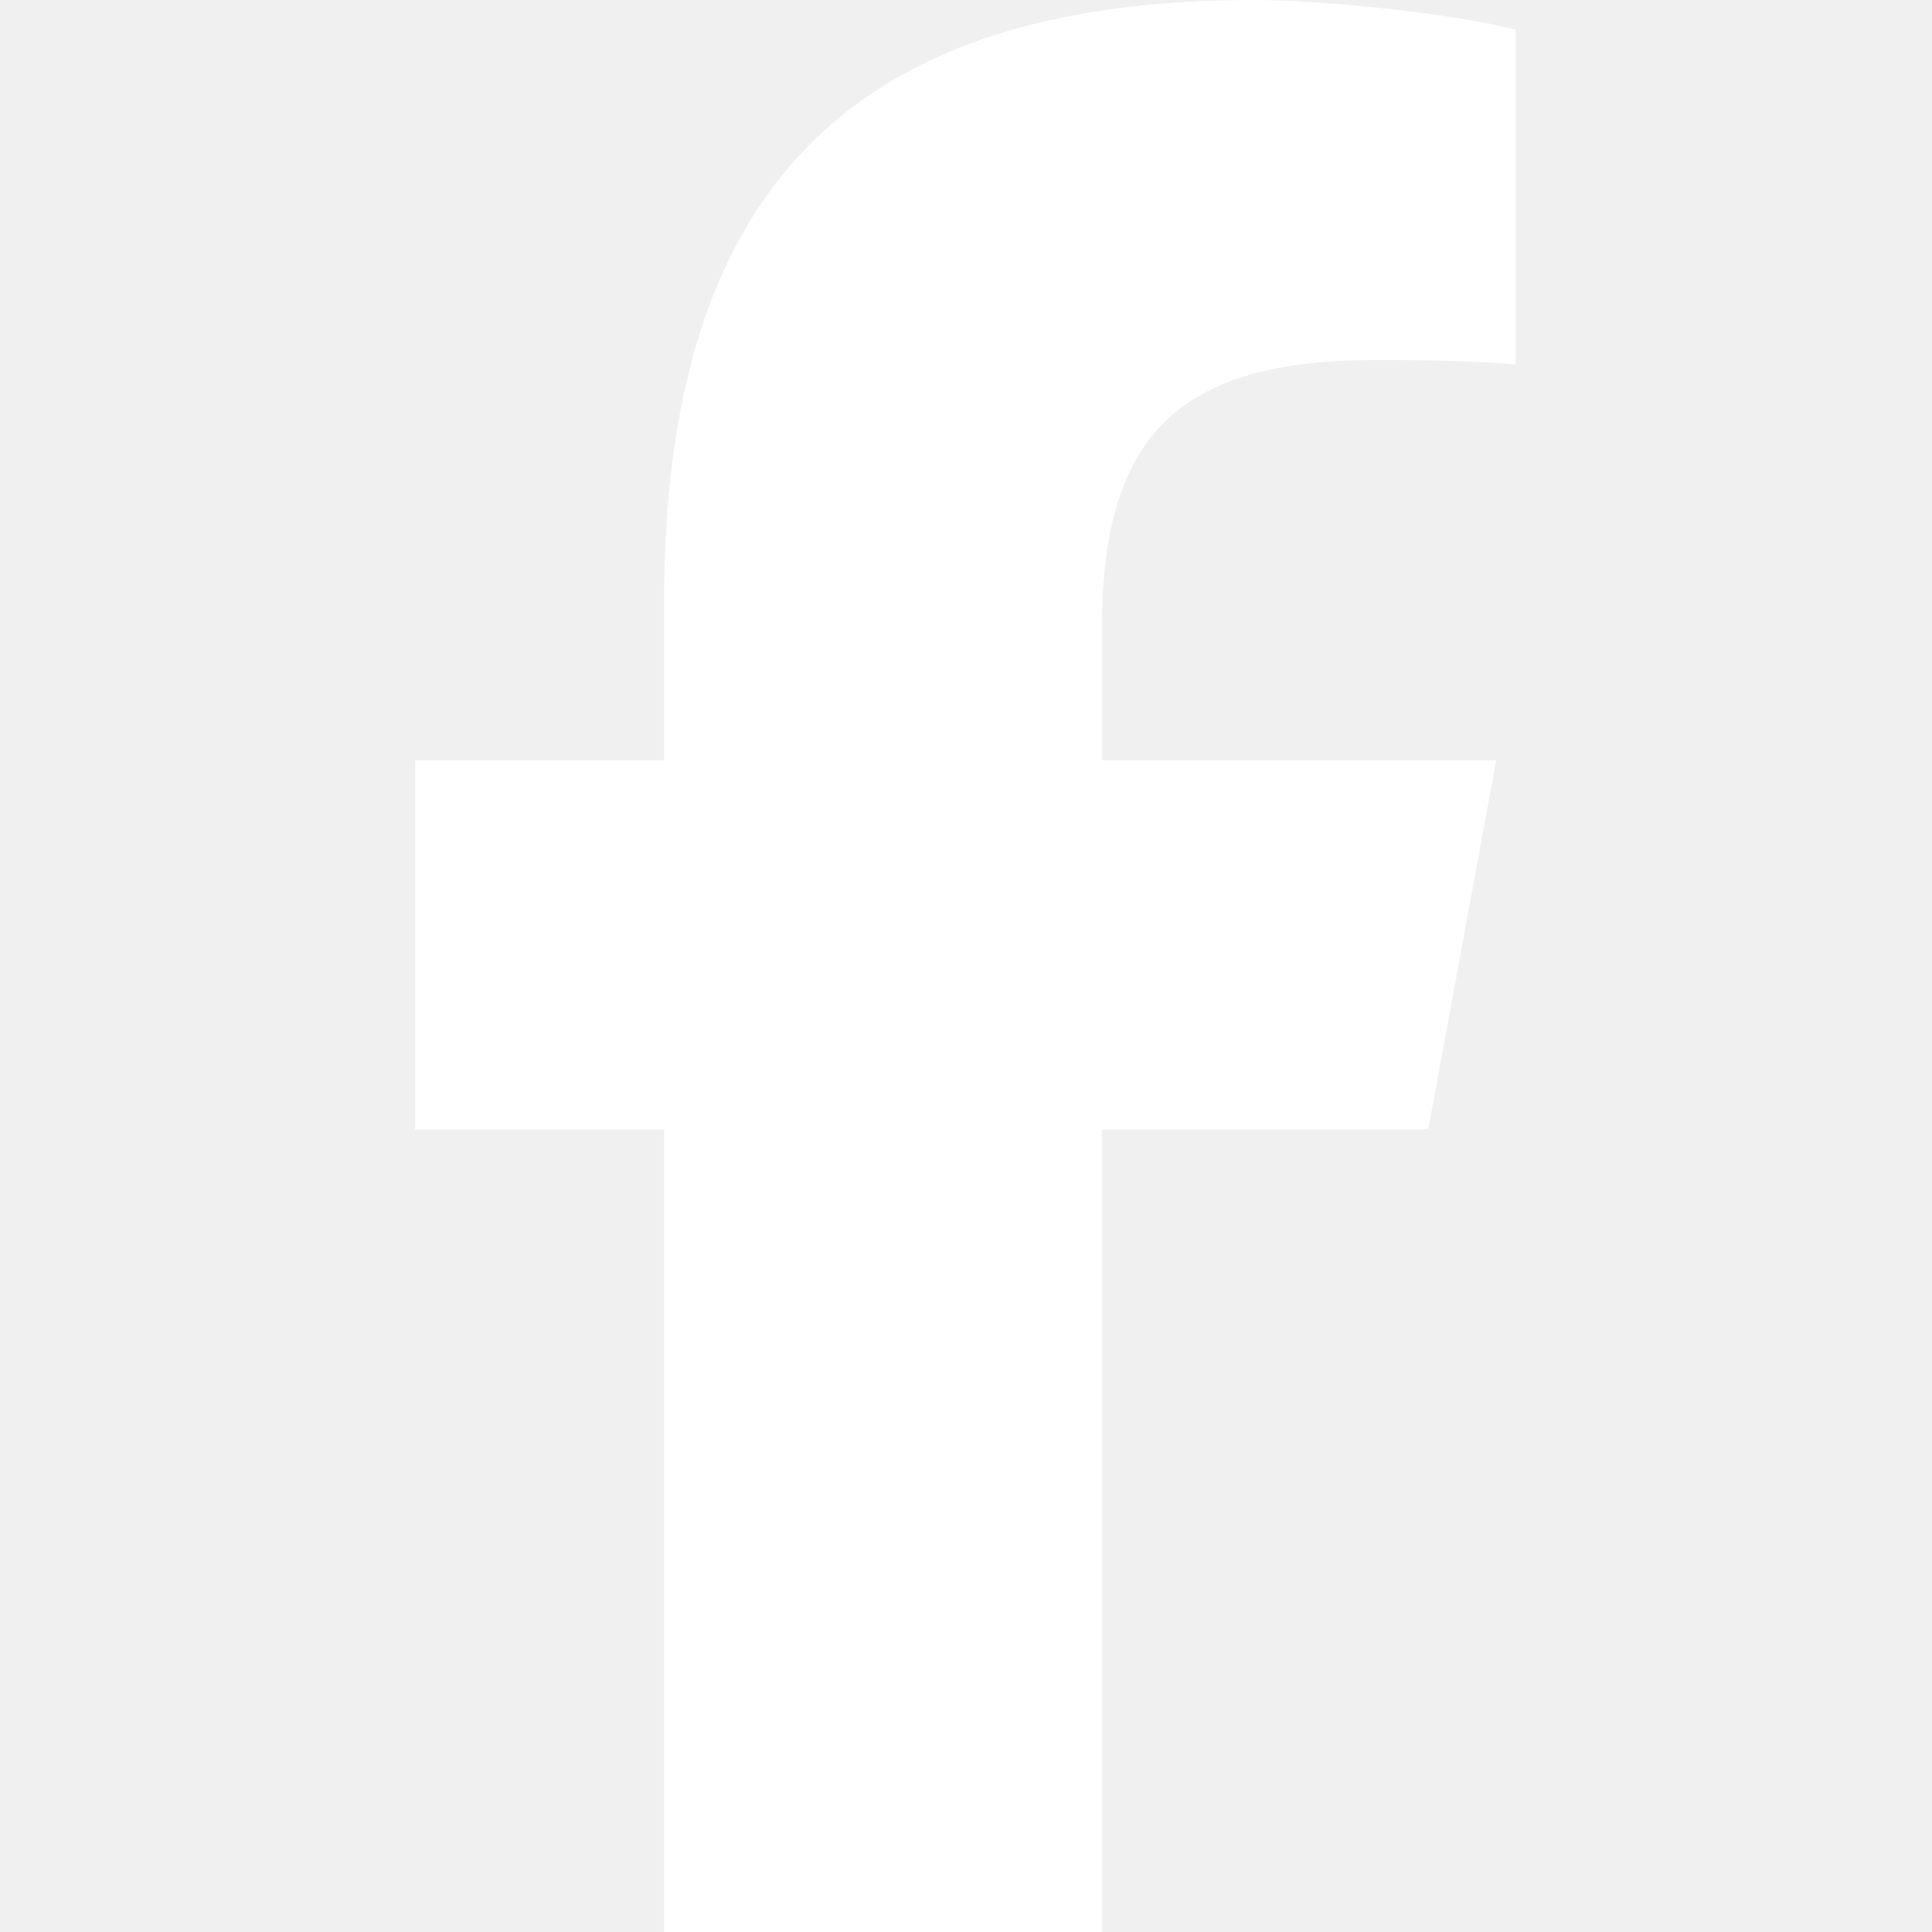
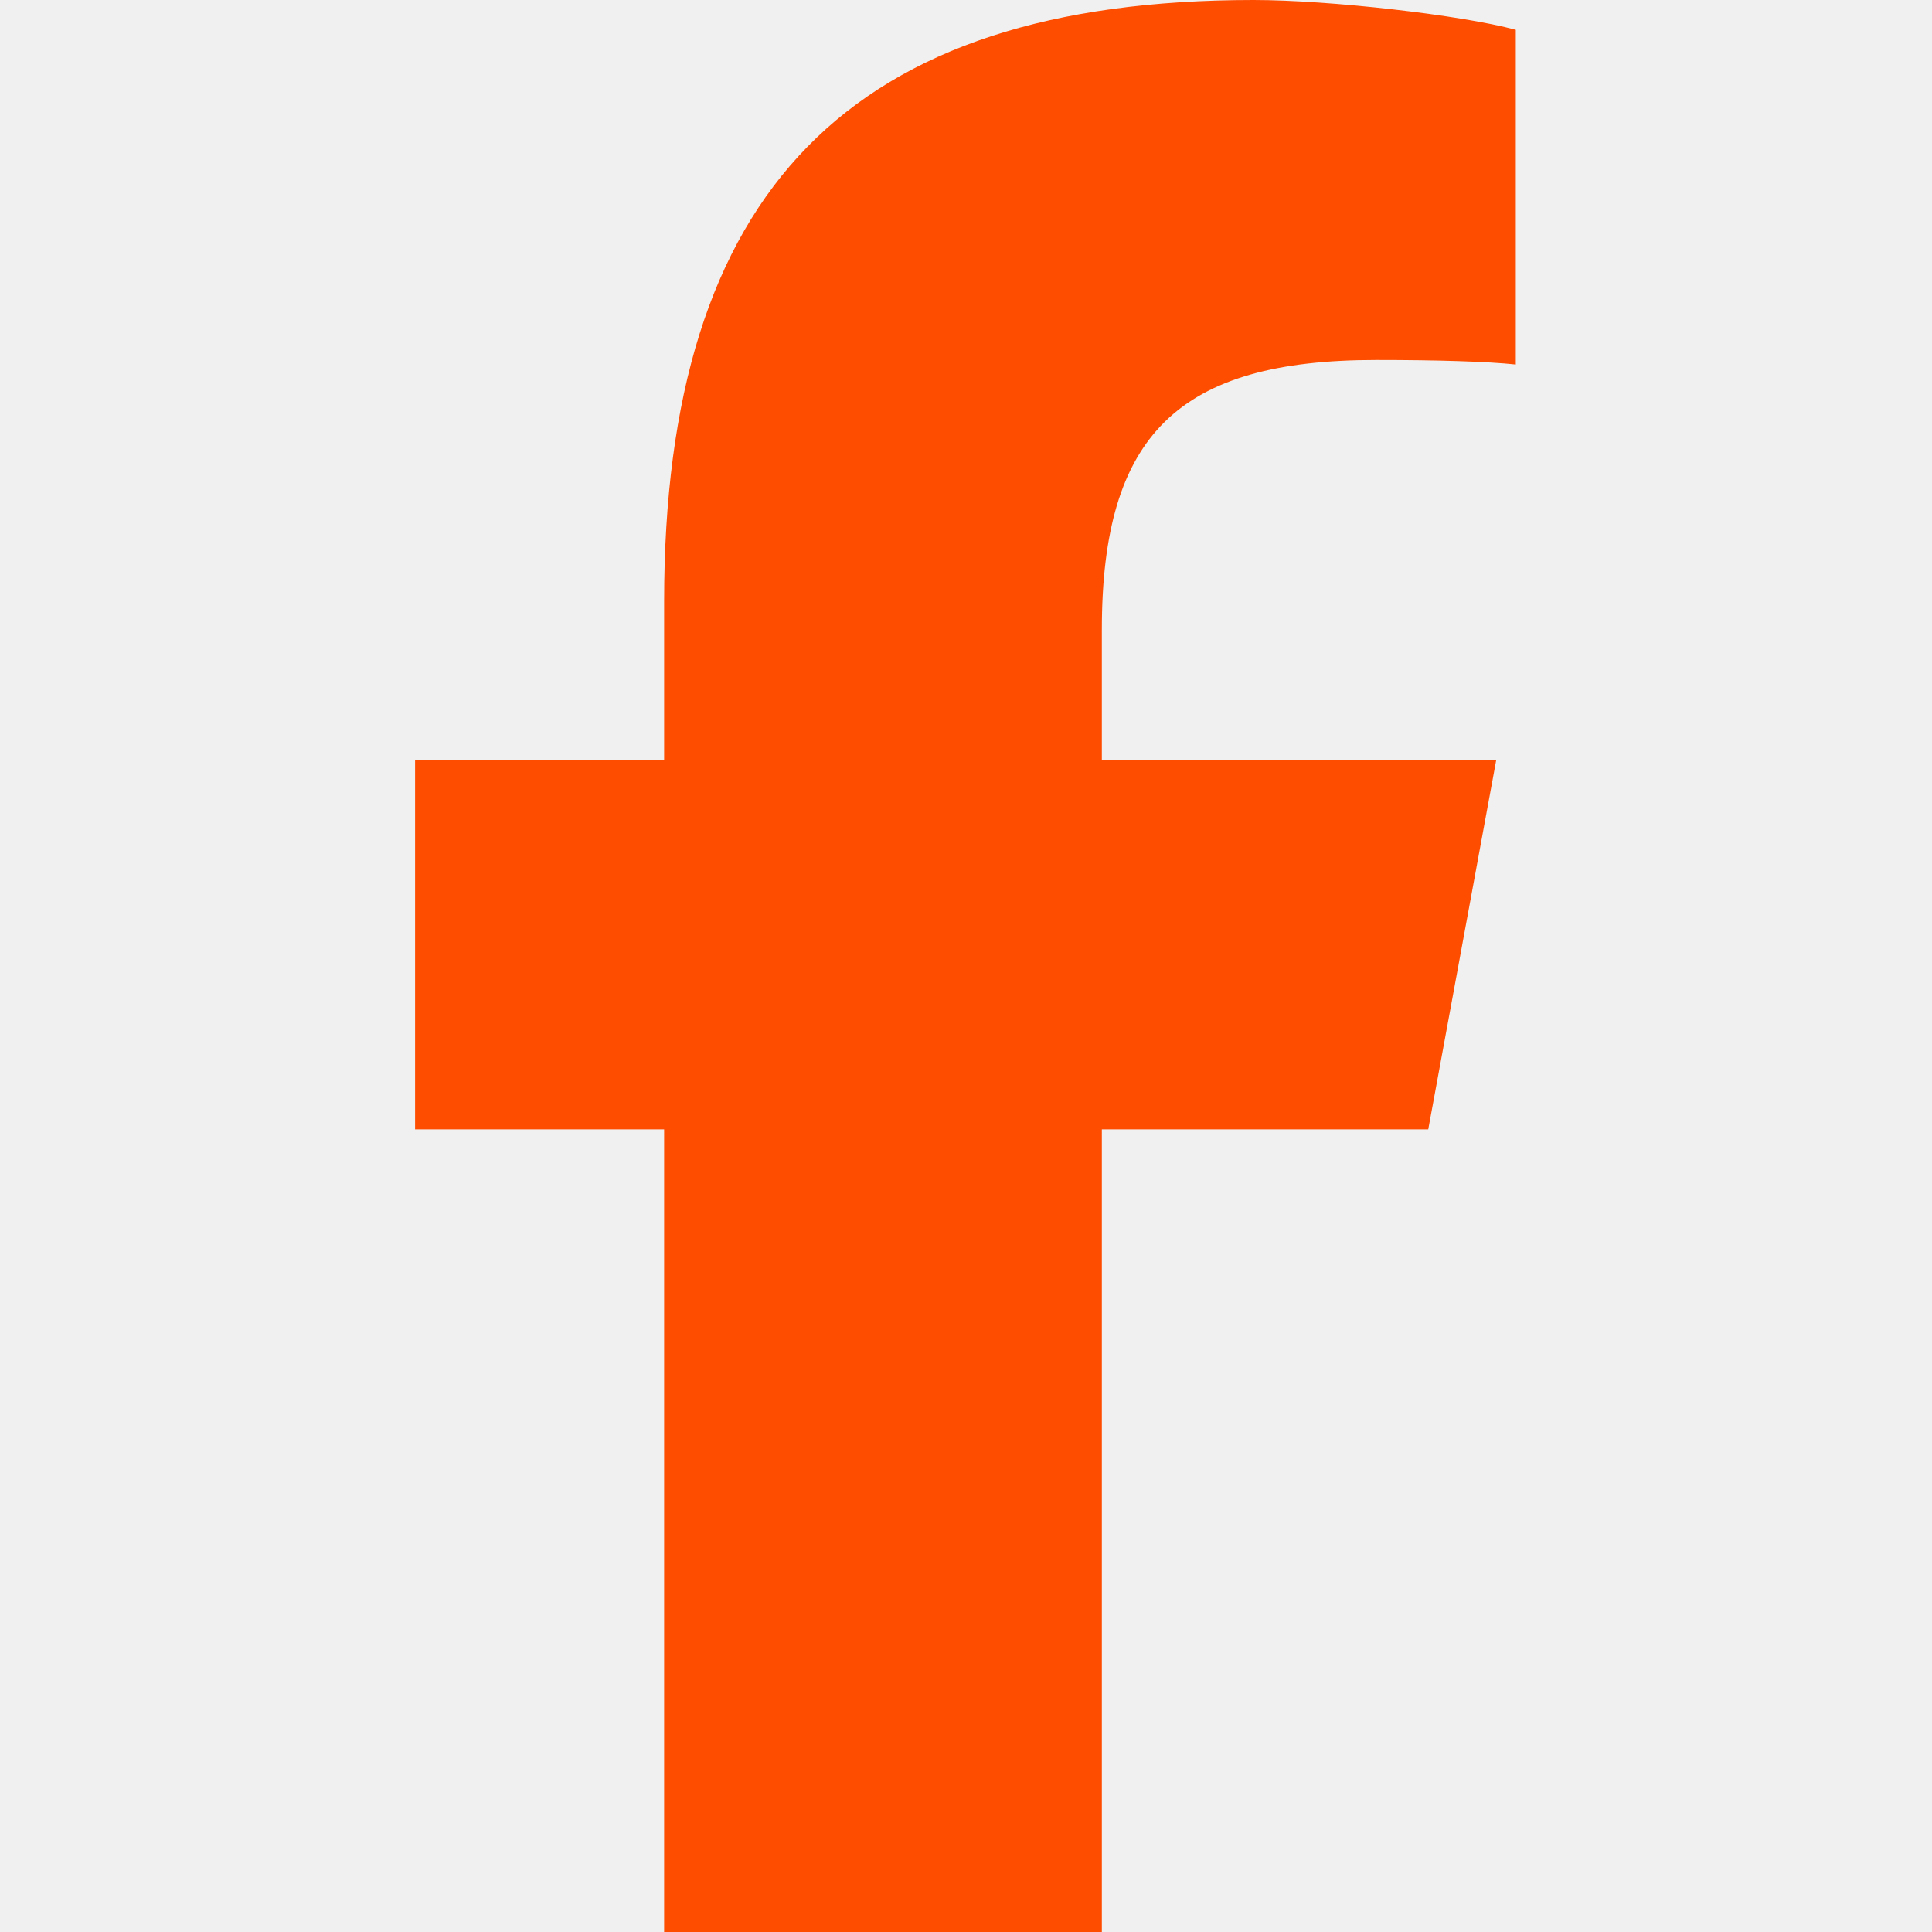
<svg xmlns="http://www.w3.org/2000/svg" version="1.1" id="Calque_1" x="0px" y="0px" viewBox="0 0 512 512" style="enable-background:new 0 0 512 512;" xml:space="preserve">
  <style type="text/css">
- 	.st0{fill:#FFFFFF;}
+ 	.st0{fill:#FF4D00;}
</style>
  <path class="st0" d="M176,299.3V512h116V299.3h86.5l18-97.8H292v-34.6c0-51.7,20.3-71.5,72.7-71.5c16.3,0,29.4,0.4,37,1.2V7.9  C387.4,4,352.4,0,332.2,0C225.3,0,176,50.5,176,159.4v42.1h-66v97.8H176z" />
</svg>
